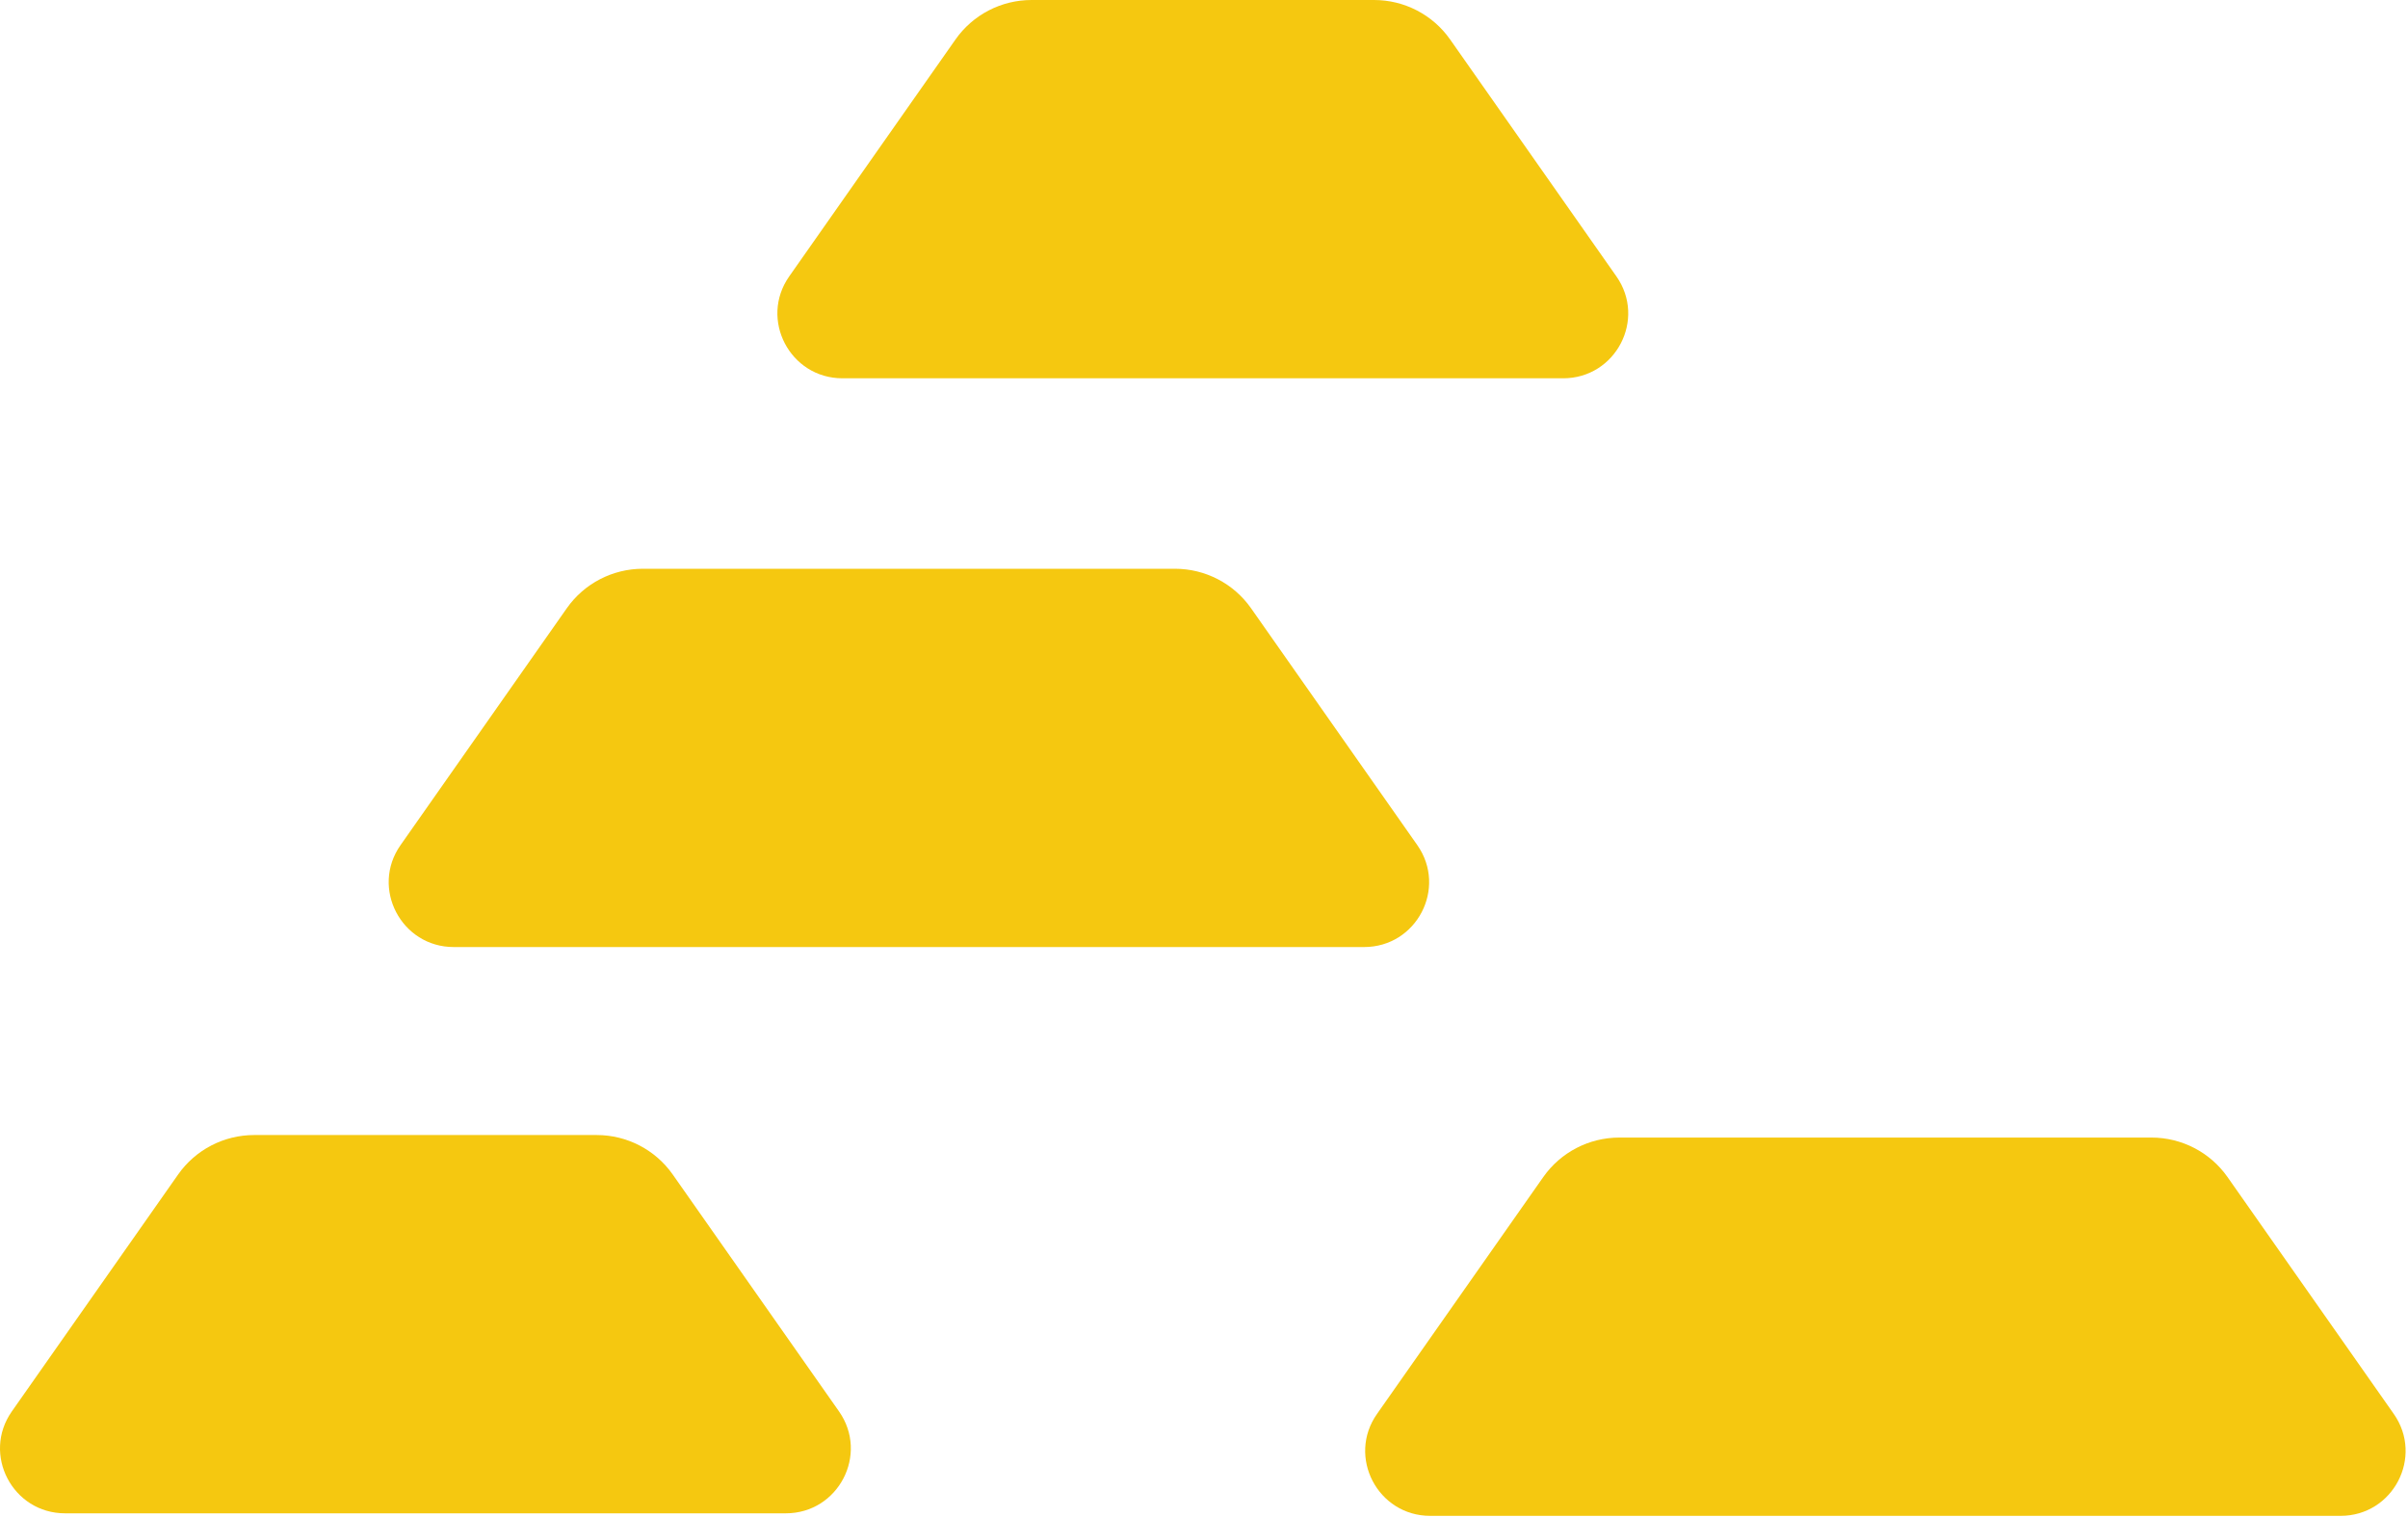
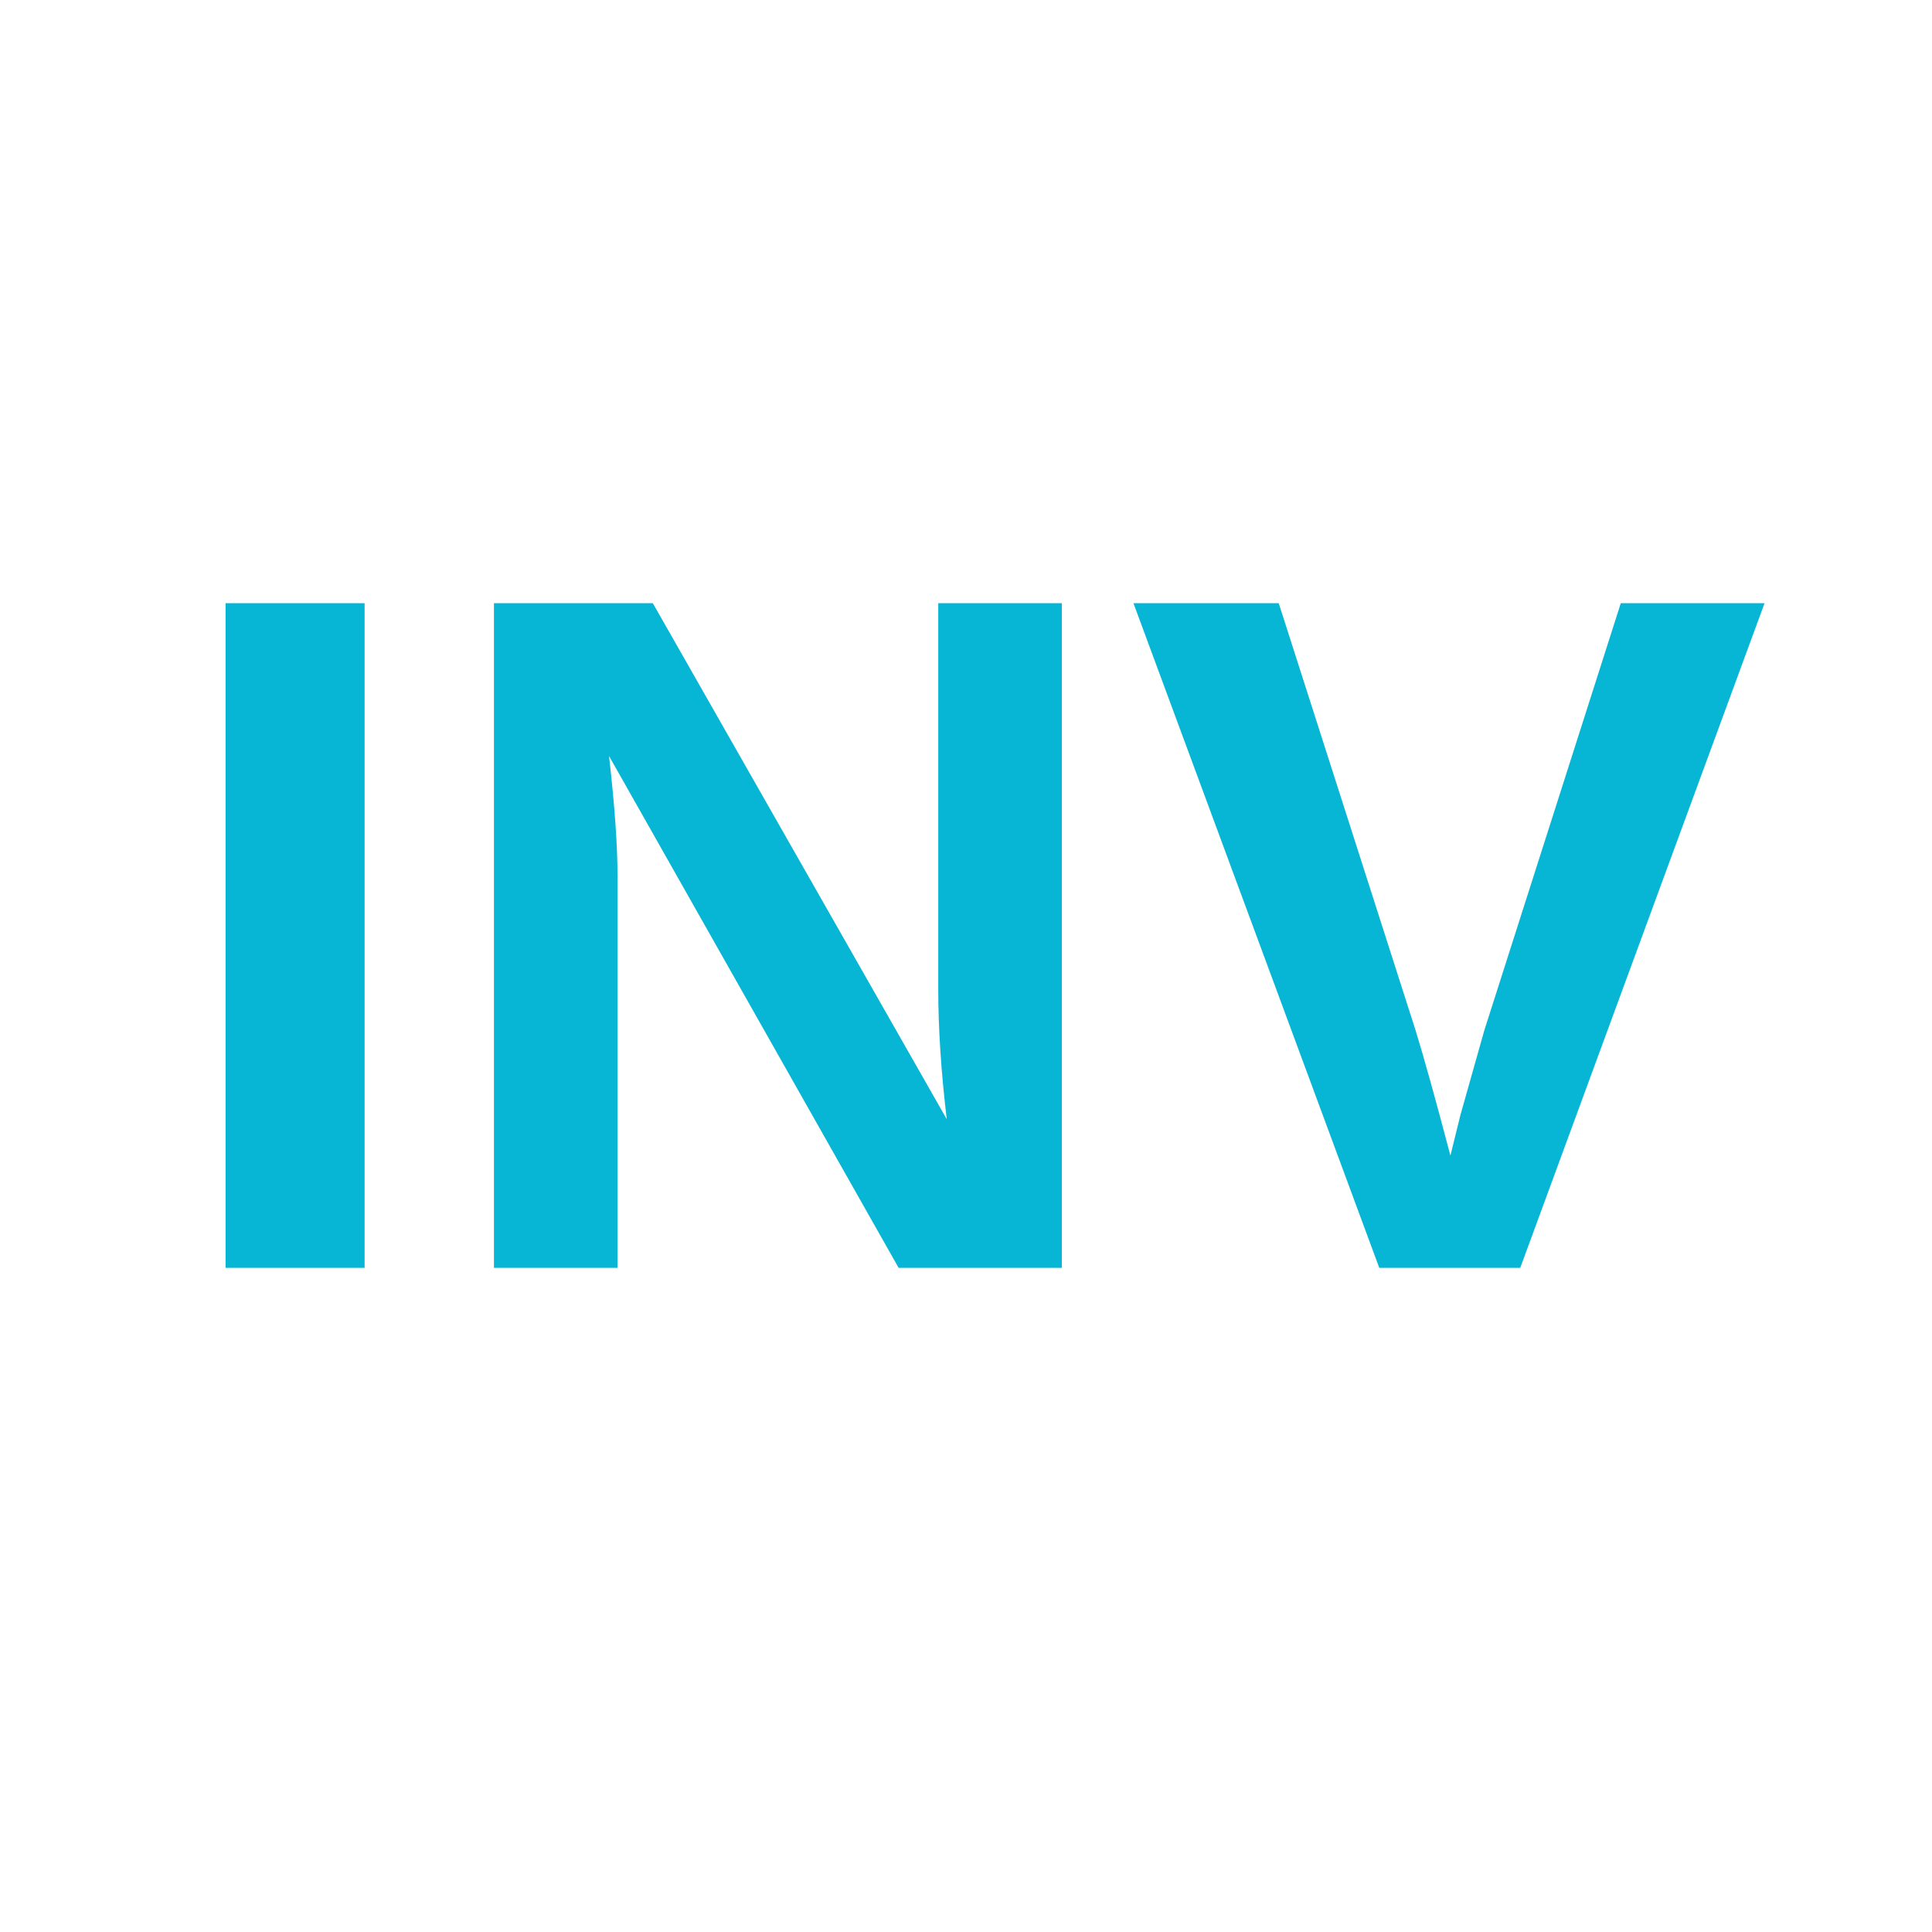
- <svg xmlns="http://www.w3.org/2000/svg" width="254" height="160" viewBox="0 0 254 160" fill="none">
-   <path d="M82.886 159.632H6.863C1.321 159.632 -1.93 153.399 1.252 148.877L18.79 123.889C20.621 121.281 23.617 119.728 26.809 119.728H62.94C66.132 119.728 69.128 121.281 70.959 123.889L88.497 148.877C91.679 153.409 88.428 159.632 82.886 159.632Z" fill="#F5C810" />
-   <path d="M143.886 99.899H47.863C42.321 99.899 39.07 93.667 42.252 89.144L59.79 64.156C61.621 61.548 64.617 59.995 67.809 59.995L123.94 59.995C127.132 59.995 130.128 61.548 131.959 64.156L149.497 89.144C152.679 93.677 149.428 99.899 143.886 99.899Z" fill="#F5C810" />
-   <path d="M246.886 159.899H150.863C145.321 159.899 142.07 153.667 145.252 149.144L162.79 124.156C164.621 121.548 167.617 119.995 170.809 119.995H226.94C230.132 119.995 233.128 121.548 234.959 124.156L252.497 149.144C255.679 153.677 252.428 159.899 246.886 159.899Z" fill="#F5C810" />
-   <path d="M164.886 39.904L88.863 39.904C83.321 39.904 80.07 33.672 83.252 29.149L100.79 4.161C102.621 1.553 105.617 0 108.809 0L144.94 0C148.132 0 151.128 1.553 152.959 4.161L170.497 29.149C173.679 33.682 170.428 39.904 164.886 39.904Z" fill="#F5C810" />
+ <svg xmlns="http://www.w3.org/2000/svg" width="160" height="160" viewBox="0 0 160 160" fill="none">
+   <text x="80" y="105" text-anchor="middle" font-family="Arial Black, Arial, Helvetica, sans-serif" font-weight="900" font-size="80" fill="#06b6d4">INV</text>
</svg>
